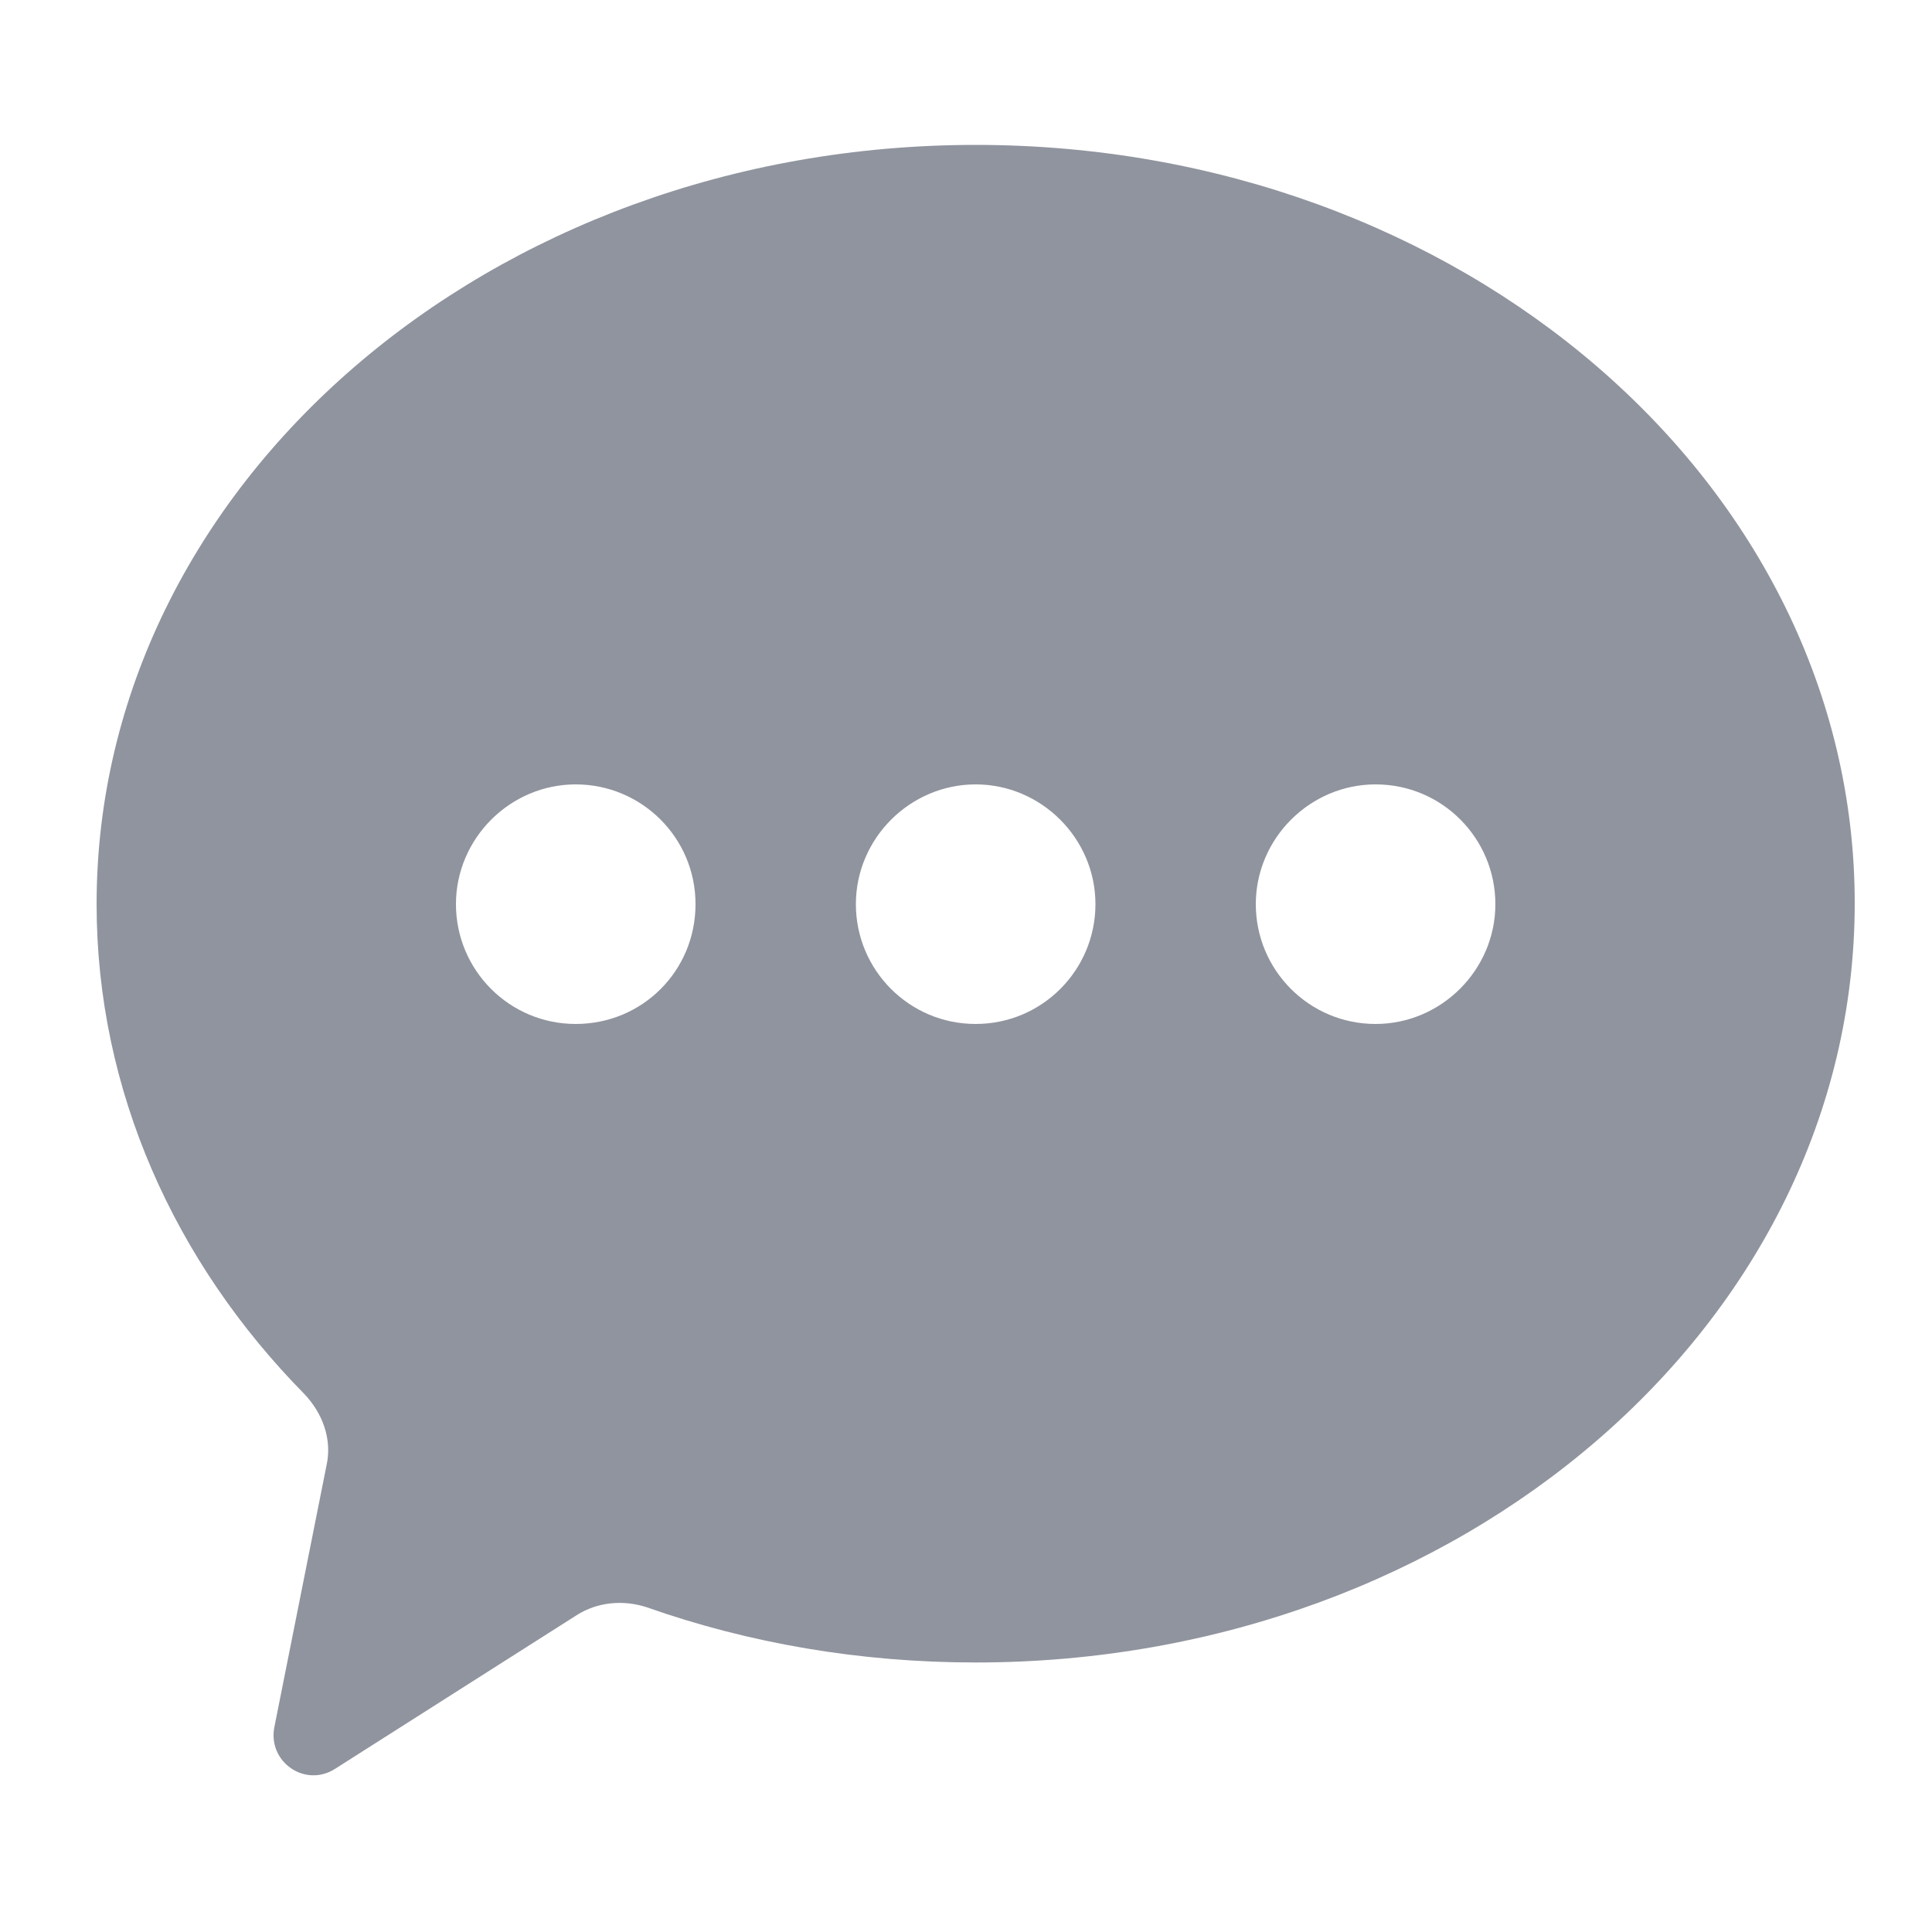
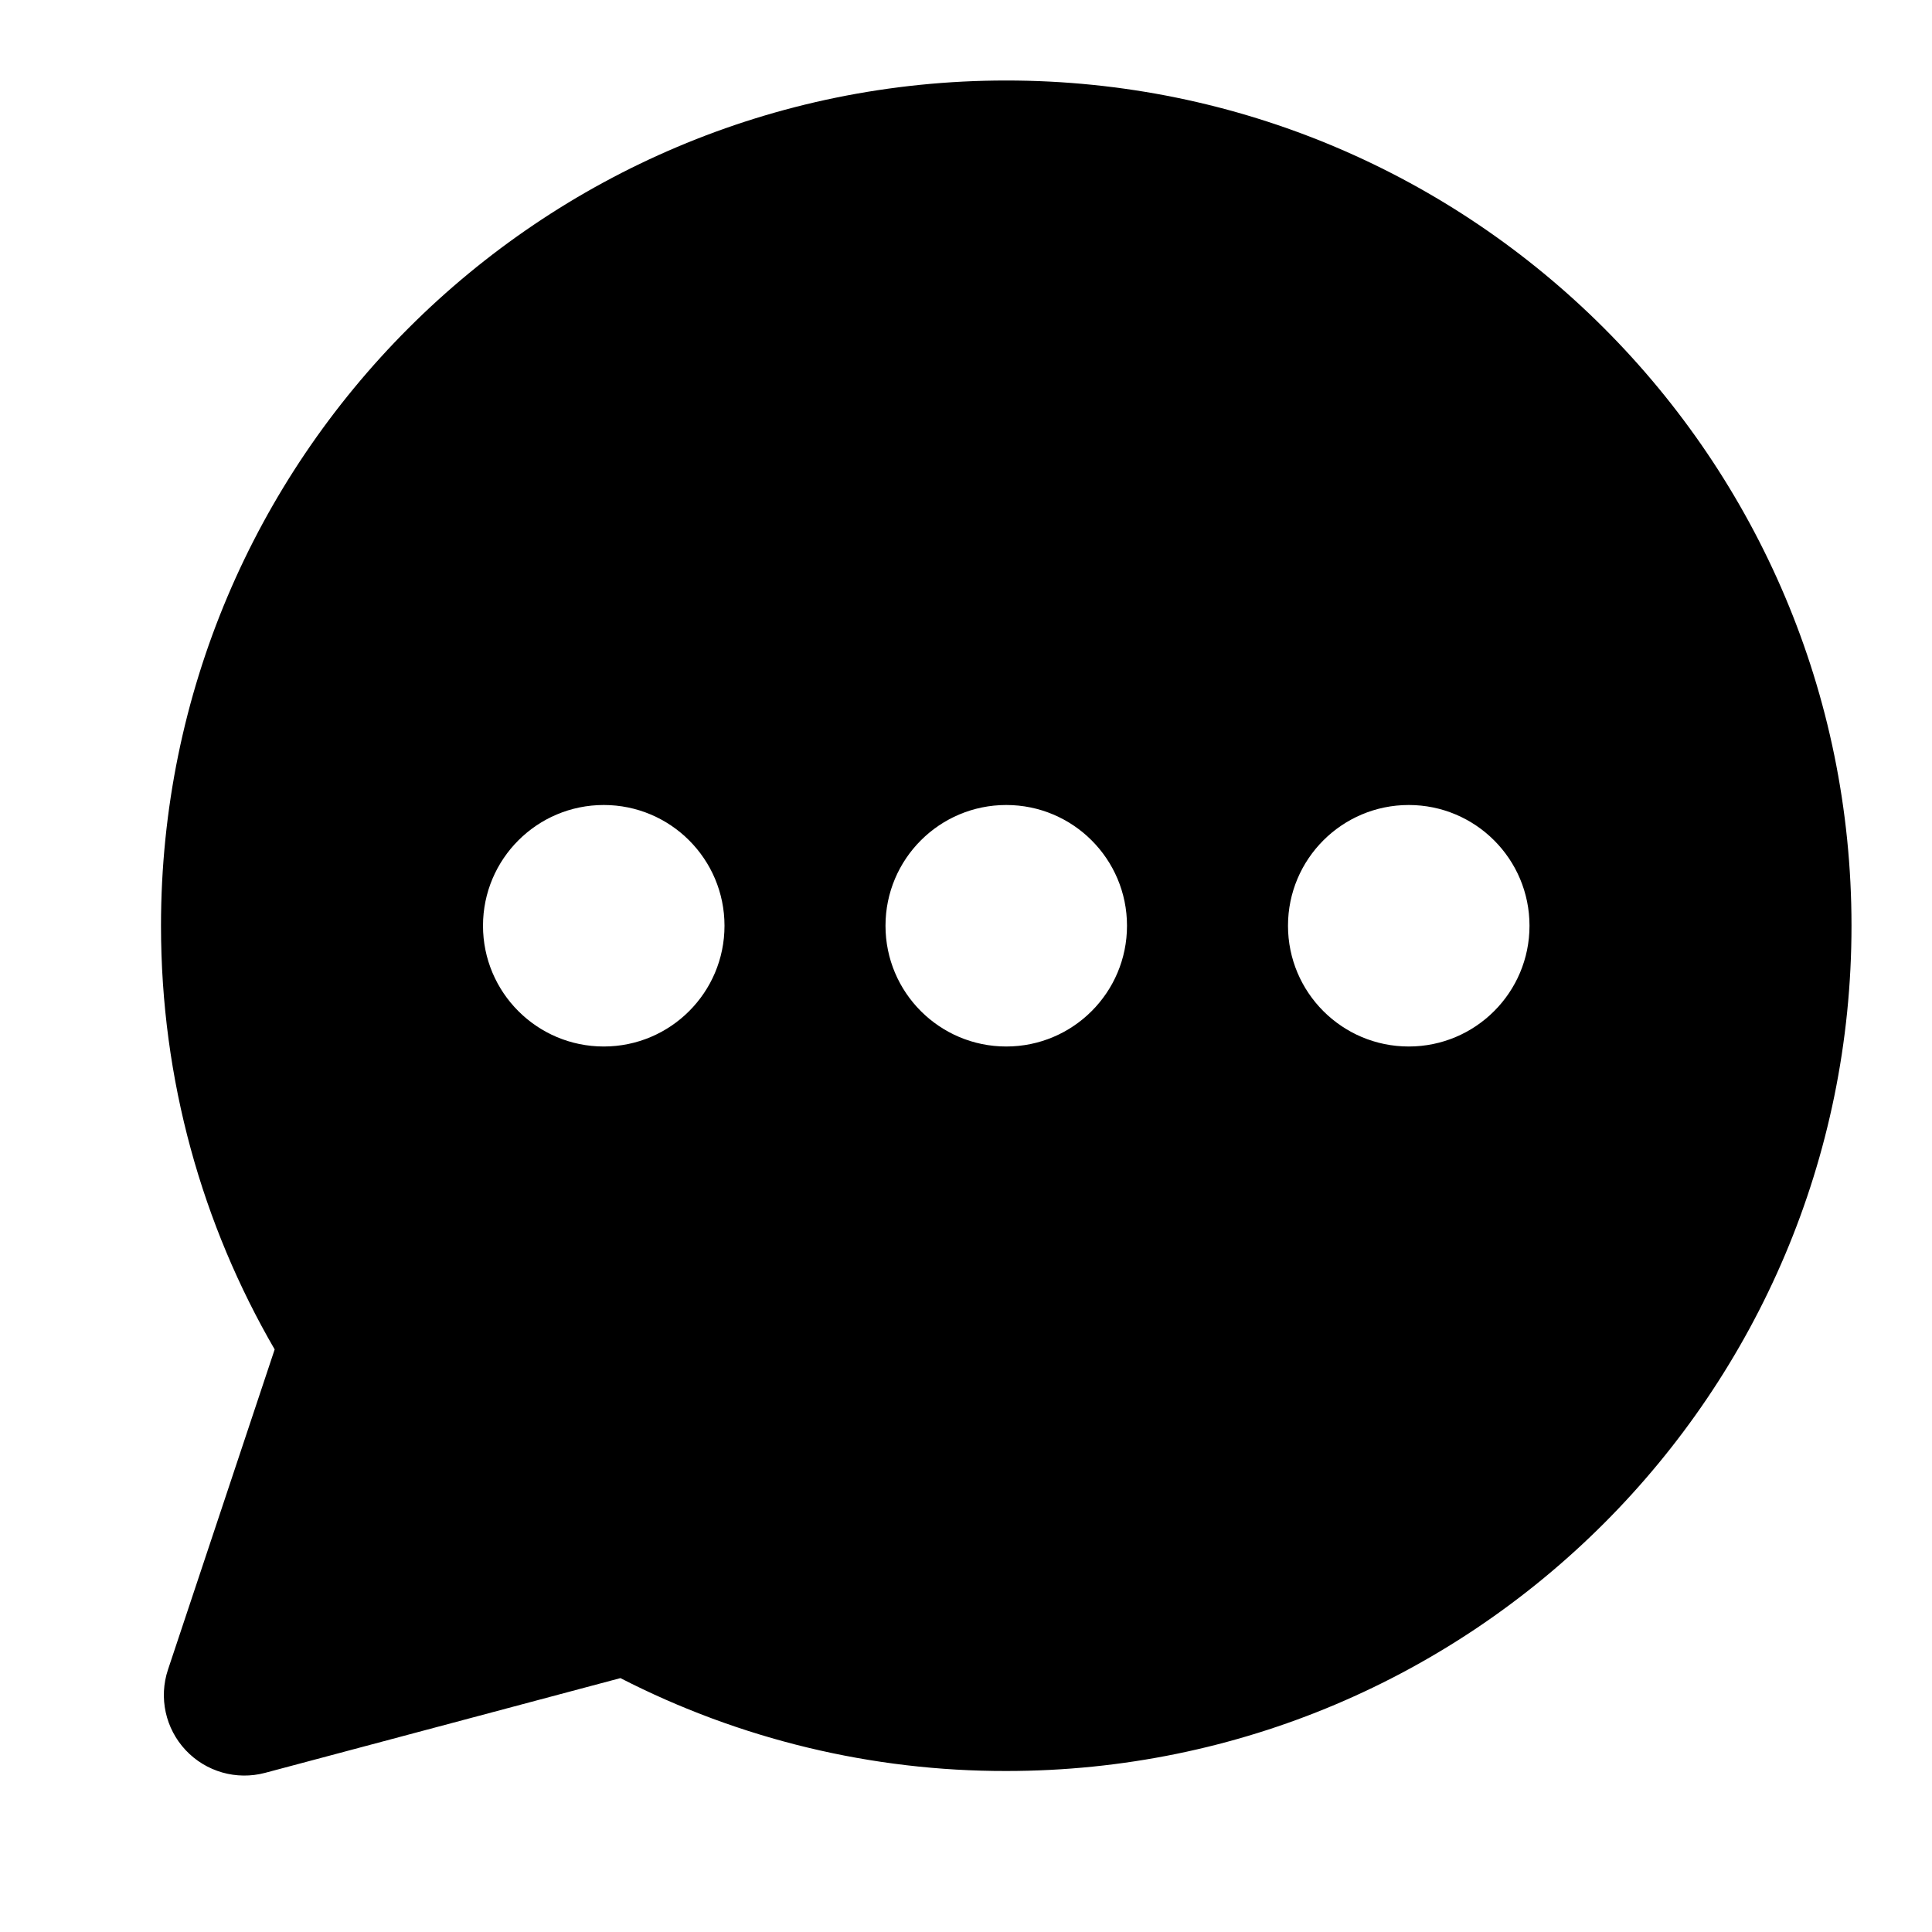
- <svg xmlns="http://www.w3.org/2000/svg" t="1674643469450" class="icon" viewBox="0 0 1024 1024" version="1.1" p-id="4760" width="200" height="200">
-   <path d="M517.12 76.8c-257.536 0-465.92 180.224-465.92 402.432 0 98.816 41.472 189.952 110.08 259.584 9.728 10.24 14.848 24.064 11.776 37.888l-27.648 138.752c-3.584 18.432 16.384 32.256 32.256 22.016l128-81.408c11.264-7.168 25.088-8.192 37.376-4.096 53.76 18.944 112.64 29.184 174.08 29.184 257.536 0 465.92-180.224 465.92-402.432S774.656 76.8 517.12 76.8z m-211.968 465.92c-35.328 0-63.488-28.672-63.488-63.488s28.672-63.488 63.488-63.488S368.64 443.904 368.64 479.232 340.48 542.72 305.152 542.72z m211.968 0c-35.328 0-63.488-28.672-63.488-63.488s28.672-63.488 63.488-63.488 63.488 28.672 63.488 63.488S552.448 542.72 517.12 542.72z m211.968 0c-35.328 0-63.488-28.672-63.488-63.488s28.672-63.488 63.488-63.488c35.328 0 63.488 28.672 63.488 63.488s-28.672 63.488-63.488 63.488z" fill="#90949E" p-id="4761" />
+ <svg xmlns="http://www.w3.org/2000/svg" t="1684200262713" class="icon" viewBox="0 0 1024 1024" version="1.1" p-id="2383" width="32" height="32">
+   <path d="M981.333 490.667C981.333 243.243 780.757 42.667 533.333 42.667S85.333 243.243 85.333 490.667c0 81.835 21.931 158.549 60.245 224.555L89.045 884.907a42.667 42.667 0 0 0 51.456 54.741l188.331-50.219A446.123 446.123 0 0 0 533.333 938.667C780.757 938.667 981.333 738.091 981.333 490.667zM320 554.667a64 64 0 1 1 0-128 64 64 0 0 1 0 128z m277.333-64a64 64 0 1 1-128 0 64 64 0 0 1 128 0z m149.333 64a64 64 0 1 1 0-128 64 64 0 0 1 0 128z" fill="#000000" p-id="2384" />
</svg>
